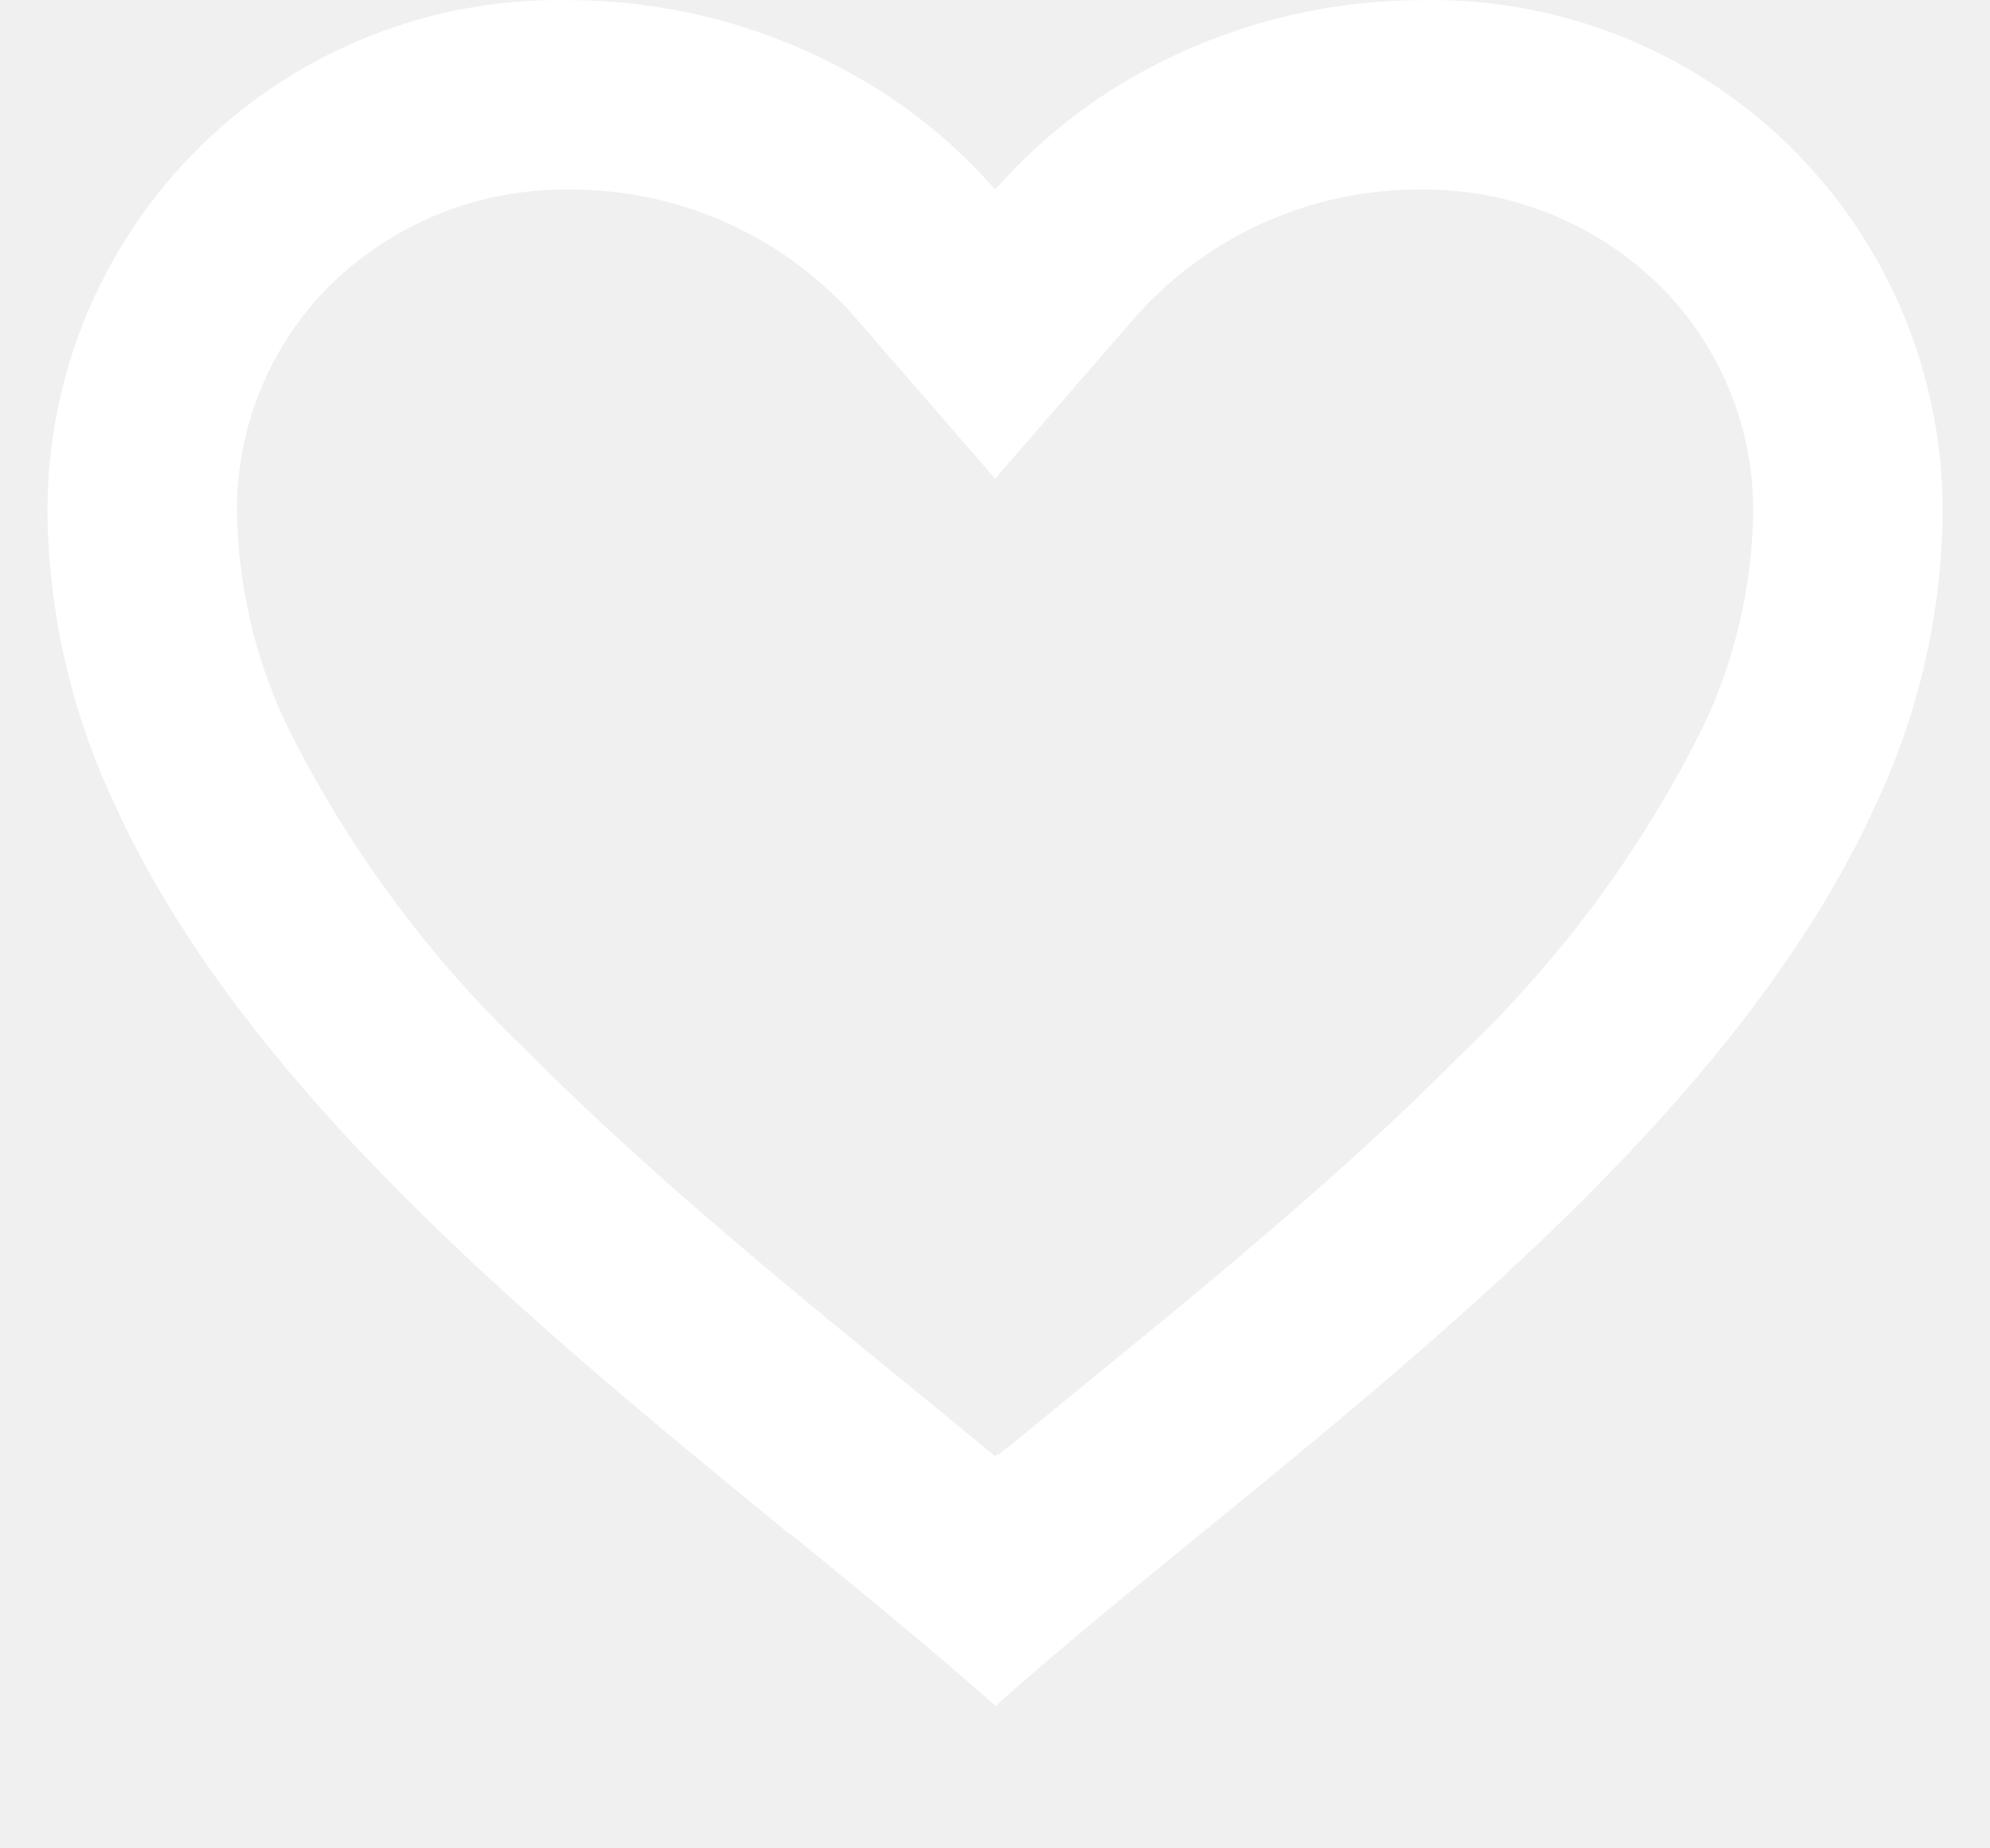
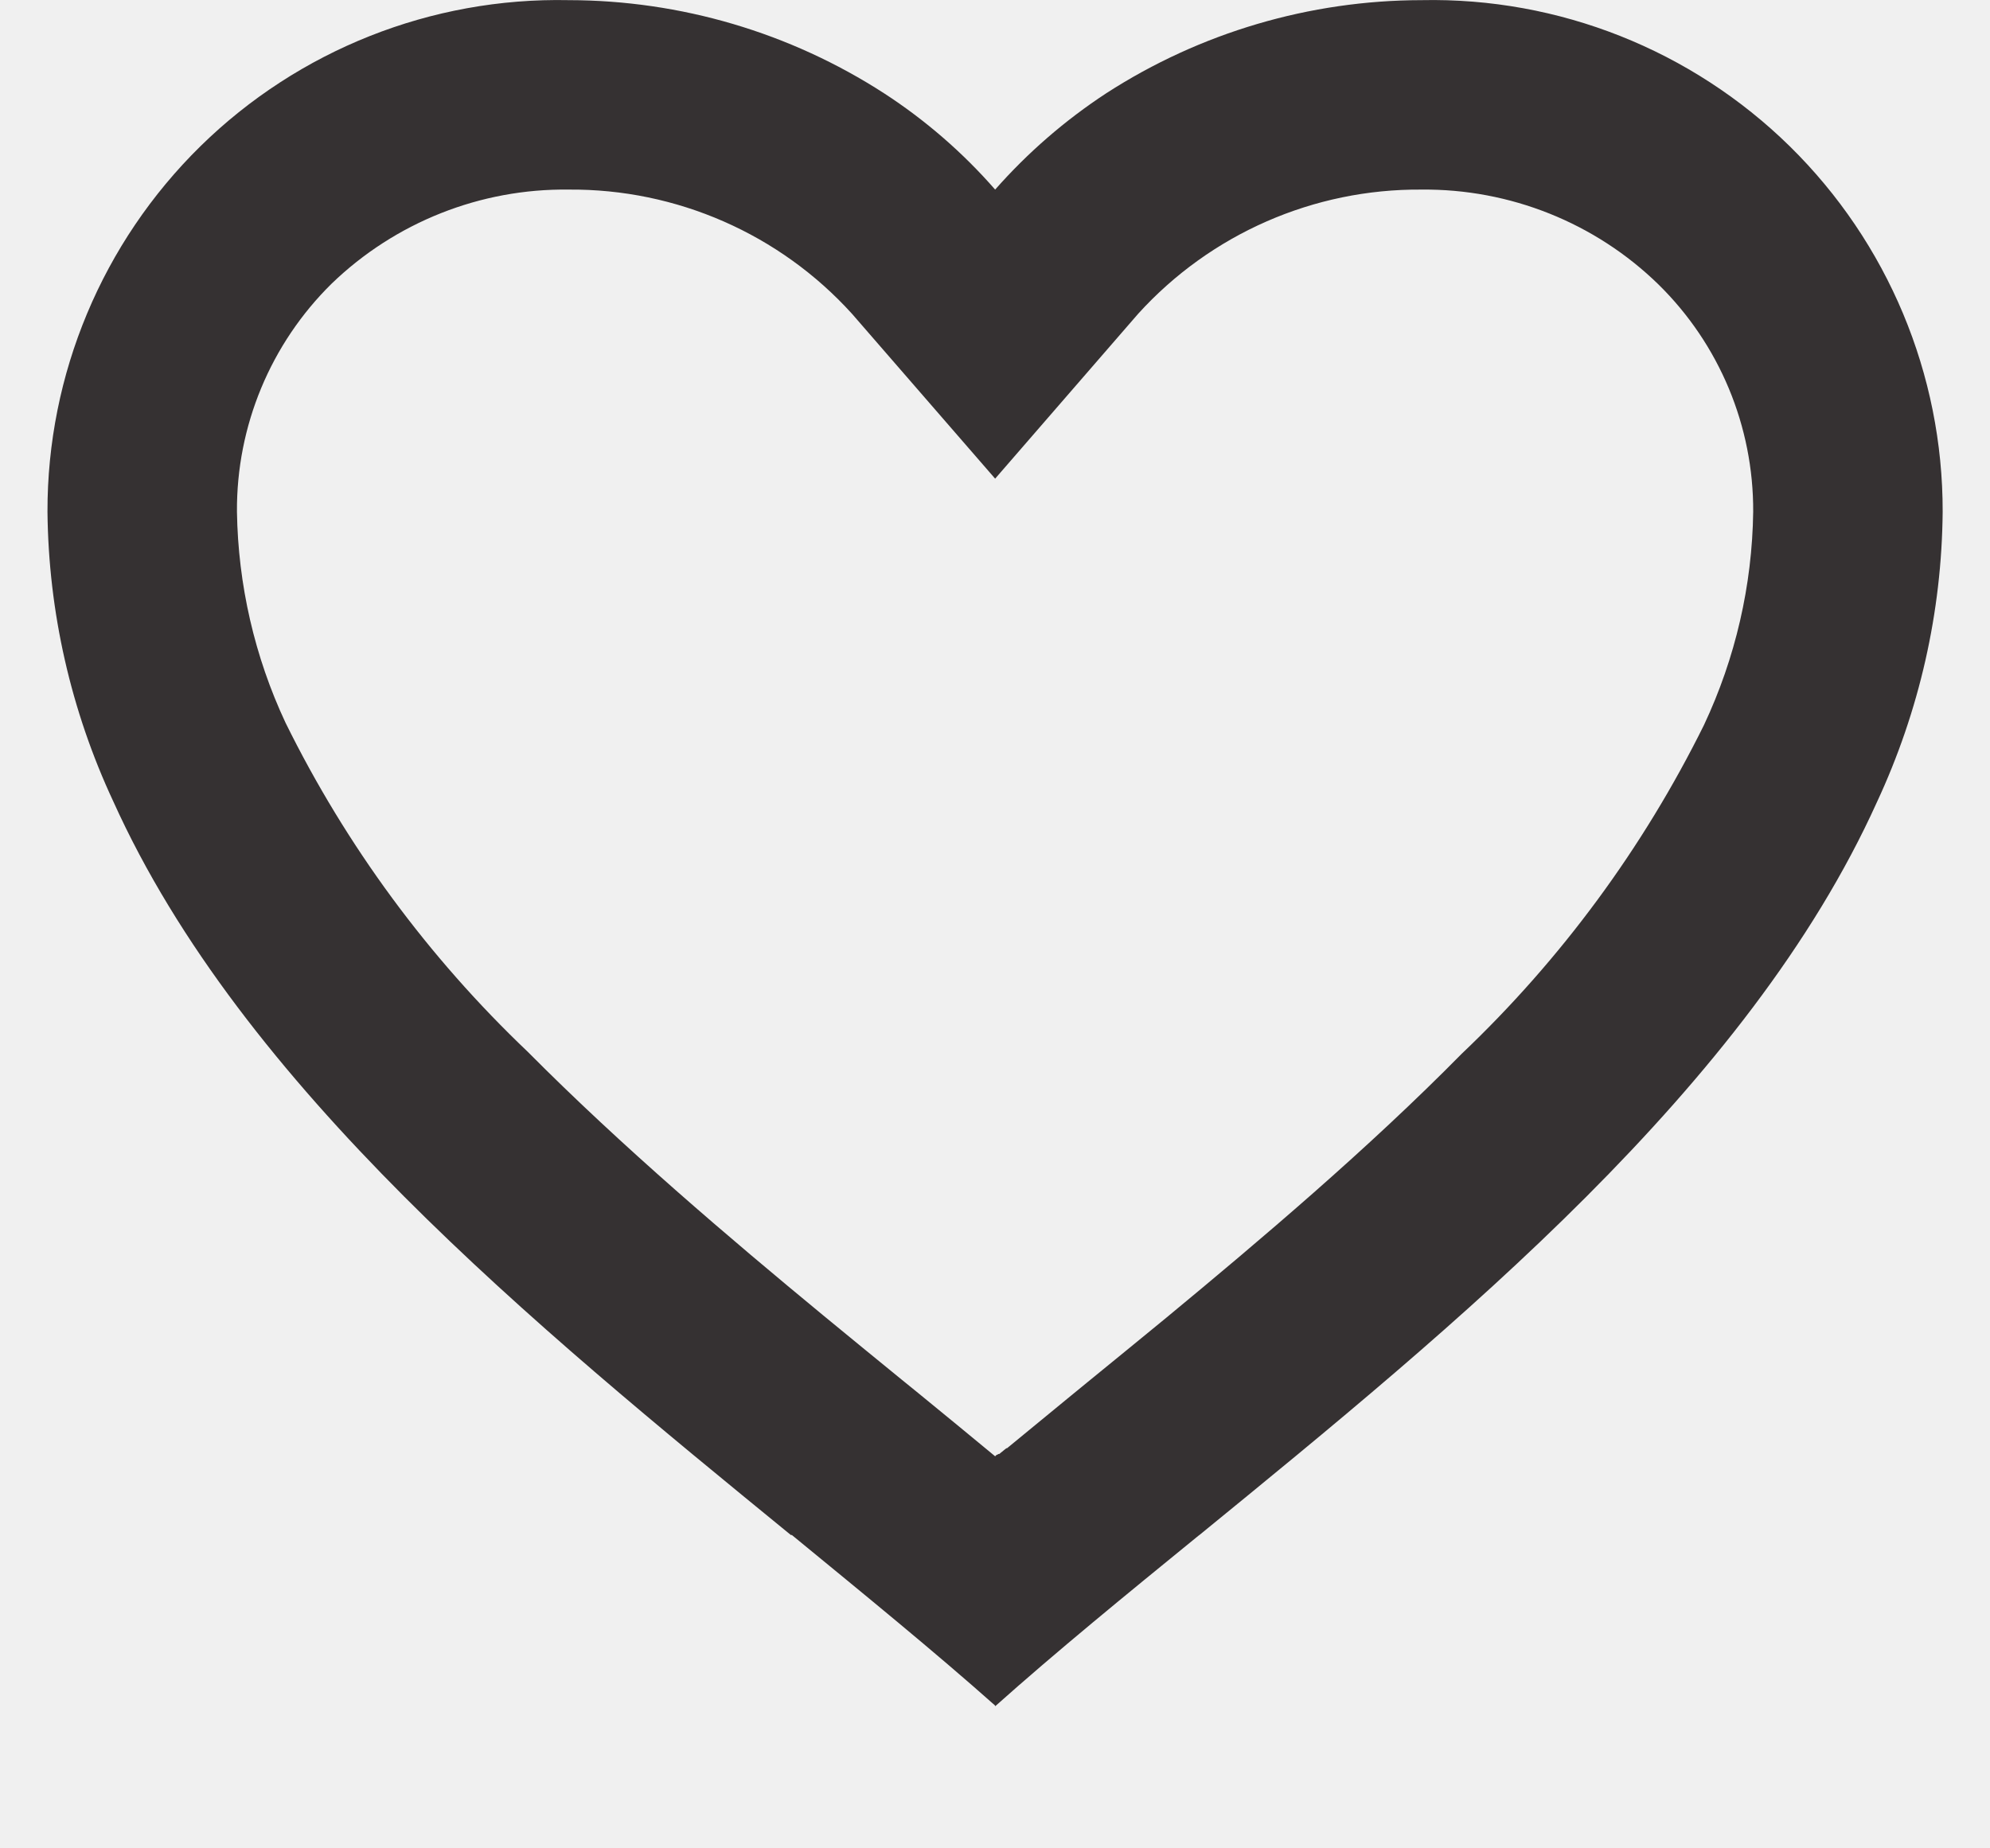
<svg xmlns="http://www.w3.org/2000/svg" width="14" height="13" viewBox="0 0 14 13" fill="none">
-   <path d="M7.001 12.001C6.571 11.619 6.085 11.223 5.571 10.801H5.564C3.754 9.321 1.703 7.646 0.797 5.639C0.499 5.001 0.341 4.306 0.334 3.601C0.332 2.634 0.72 1.707 1.41 1.029C2.1 0.352 3.034 -0.019 4.001 0.001C4.788 0.002 5.558 0.229 6.219 0.656C6.51 0.845 6.773 1.073 7.001 1.334C7.23 1.074 7.493 0.846 7.783 0.656C8.444 0.229 9.214 0.002 10.001 0.001C10.967 -0.019 11.901 0.352 12.591 1.029C13.281 1.707 13.669 2.634 13.667 3.601C13.661 4.307 13.503 5.003 13.205 5.643C12.299 7.649 10.248 9.323 8.438 10.801L8.431 10.806C7.917 11.225 7.431 11.622 7.001 12.006L7.001 12.001ZM4.001 1.334C3.38 1.326 2.781 1.564 2.334 1.995C1.904 2.418 1.663 2.997 1.667 3.601C1.675 4.114 1.791 4.621 2.009 5.086C2.436 5.952 3.013 6.735 3.713 7.401C4.374 8.067 5.134 8.713 5.791 9.255C5.973 9.405 6.159 9.557 6.344 9.708L6.461 9.803C6.639 9.949 6.823 10.099 7.001 10.247L7.009 10.239L7.013 10.236H7.017L7.023 10.231H7.027H7.03L7.042 10.221L7.069 10.199L7.074 10.195L7.081 10.19H7.085L7.091 10.185L7.534 9.821L7.65 9.726C7.837 9.573 8.023 9.422 8.205 9.272C8.862 8.729 9.623 8.085 10.283 7.415C10.983 6.75 11.56 5.966 11.988 5.101C12.209 4.631 12.327 4.12 12.334 3.601C12.337 2.999 12.096 2.422 11.667 2.001C11.222 1.567 10.622 1.328 10.001 1.334C9.242 1.328 8.517 1.646 8.007 2.208L7.001 3.368L5.994 2.208C5.485 1.646 4.759 1.328 4.001 1.334Z" fill="white" />
+   <path d="M7.001 12.001C6.571 11.619 6.085 11.223 5.571 10.801H5.564C3.754 9.321 1.703 7.646 0.797 5.639C0.499 5.001 0.341 4.306 0.334 3.601C0.332 2.634 0.72 1.707 1.41 1.029C2.1 0.352 3.034 -0.019 4.001 0.001C4.788 0.002 5.558 0.229 6.219 0.656C6.51 0.845 6.773 1.073 7.001 1.334C7.23 1.074 7.493 0.846 7.783 0.656C8.444 0.229 9.214 0.002 10.001 0.001C10.967 -0.019 11.901 0.352 12.591 1.029C13.281 1.707 13.669 2.634 13.667 3.601C13.661 4.307 13.503 5.003 13.205 5.643C12.299 7.649 10.248 9.323 8.438 10.801L8.431 10.806C7.917 11.225 7.431 11.622 7.001 12.006L7.001 12.001ZM4.001 1.334C3.38 1.326 2.781 1.564 2.334 1.995C1.904 2.418 1.663 2.997 1.667 3.601C1.675 4.114 1.791 4.621 2.009 5.086C2.436 5.952 3.013 6.735 3.713 7.401C4.374 8.067 5.134 8.713 5.791 9.255C5.973 9.405 6.159 9.557 6.344 9.708L6.461 9.803C6.639 9.949 6.823 10.099 7.001 10.247L7.009 10.239L7.013 10.236H7.017L7.023 10.231H7.027H7.03L7.042 10.221L7.069 10.199L7.074 10.195L7.081 10.19H7.085L7.091 10.185L7.534 9.821L7.65 9.726C7.837 9.573 8.023 9.422 8.205 9.272C8.862 8.729 9.623 8.085 10.283 7.415C10.983 6.75 11.56 5.966 11.988 5.101C12.209 4.631 12.327 4.12 12.334 3.601C12.337 2.999 12.096 2.422 11.667 2.001C11.222 1.567 10.622 1.328 10.001 1.334C9.242 1.328 8.517 1.646 8.007 2.208L7.001 3.368L5.994 2.208C5.485 1.646 4.759 1.328 4.001 1.334Z" fill="#353132" />
</svg>
